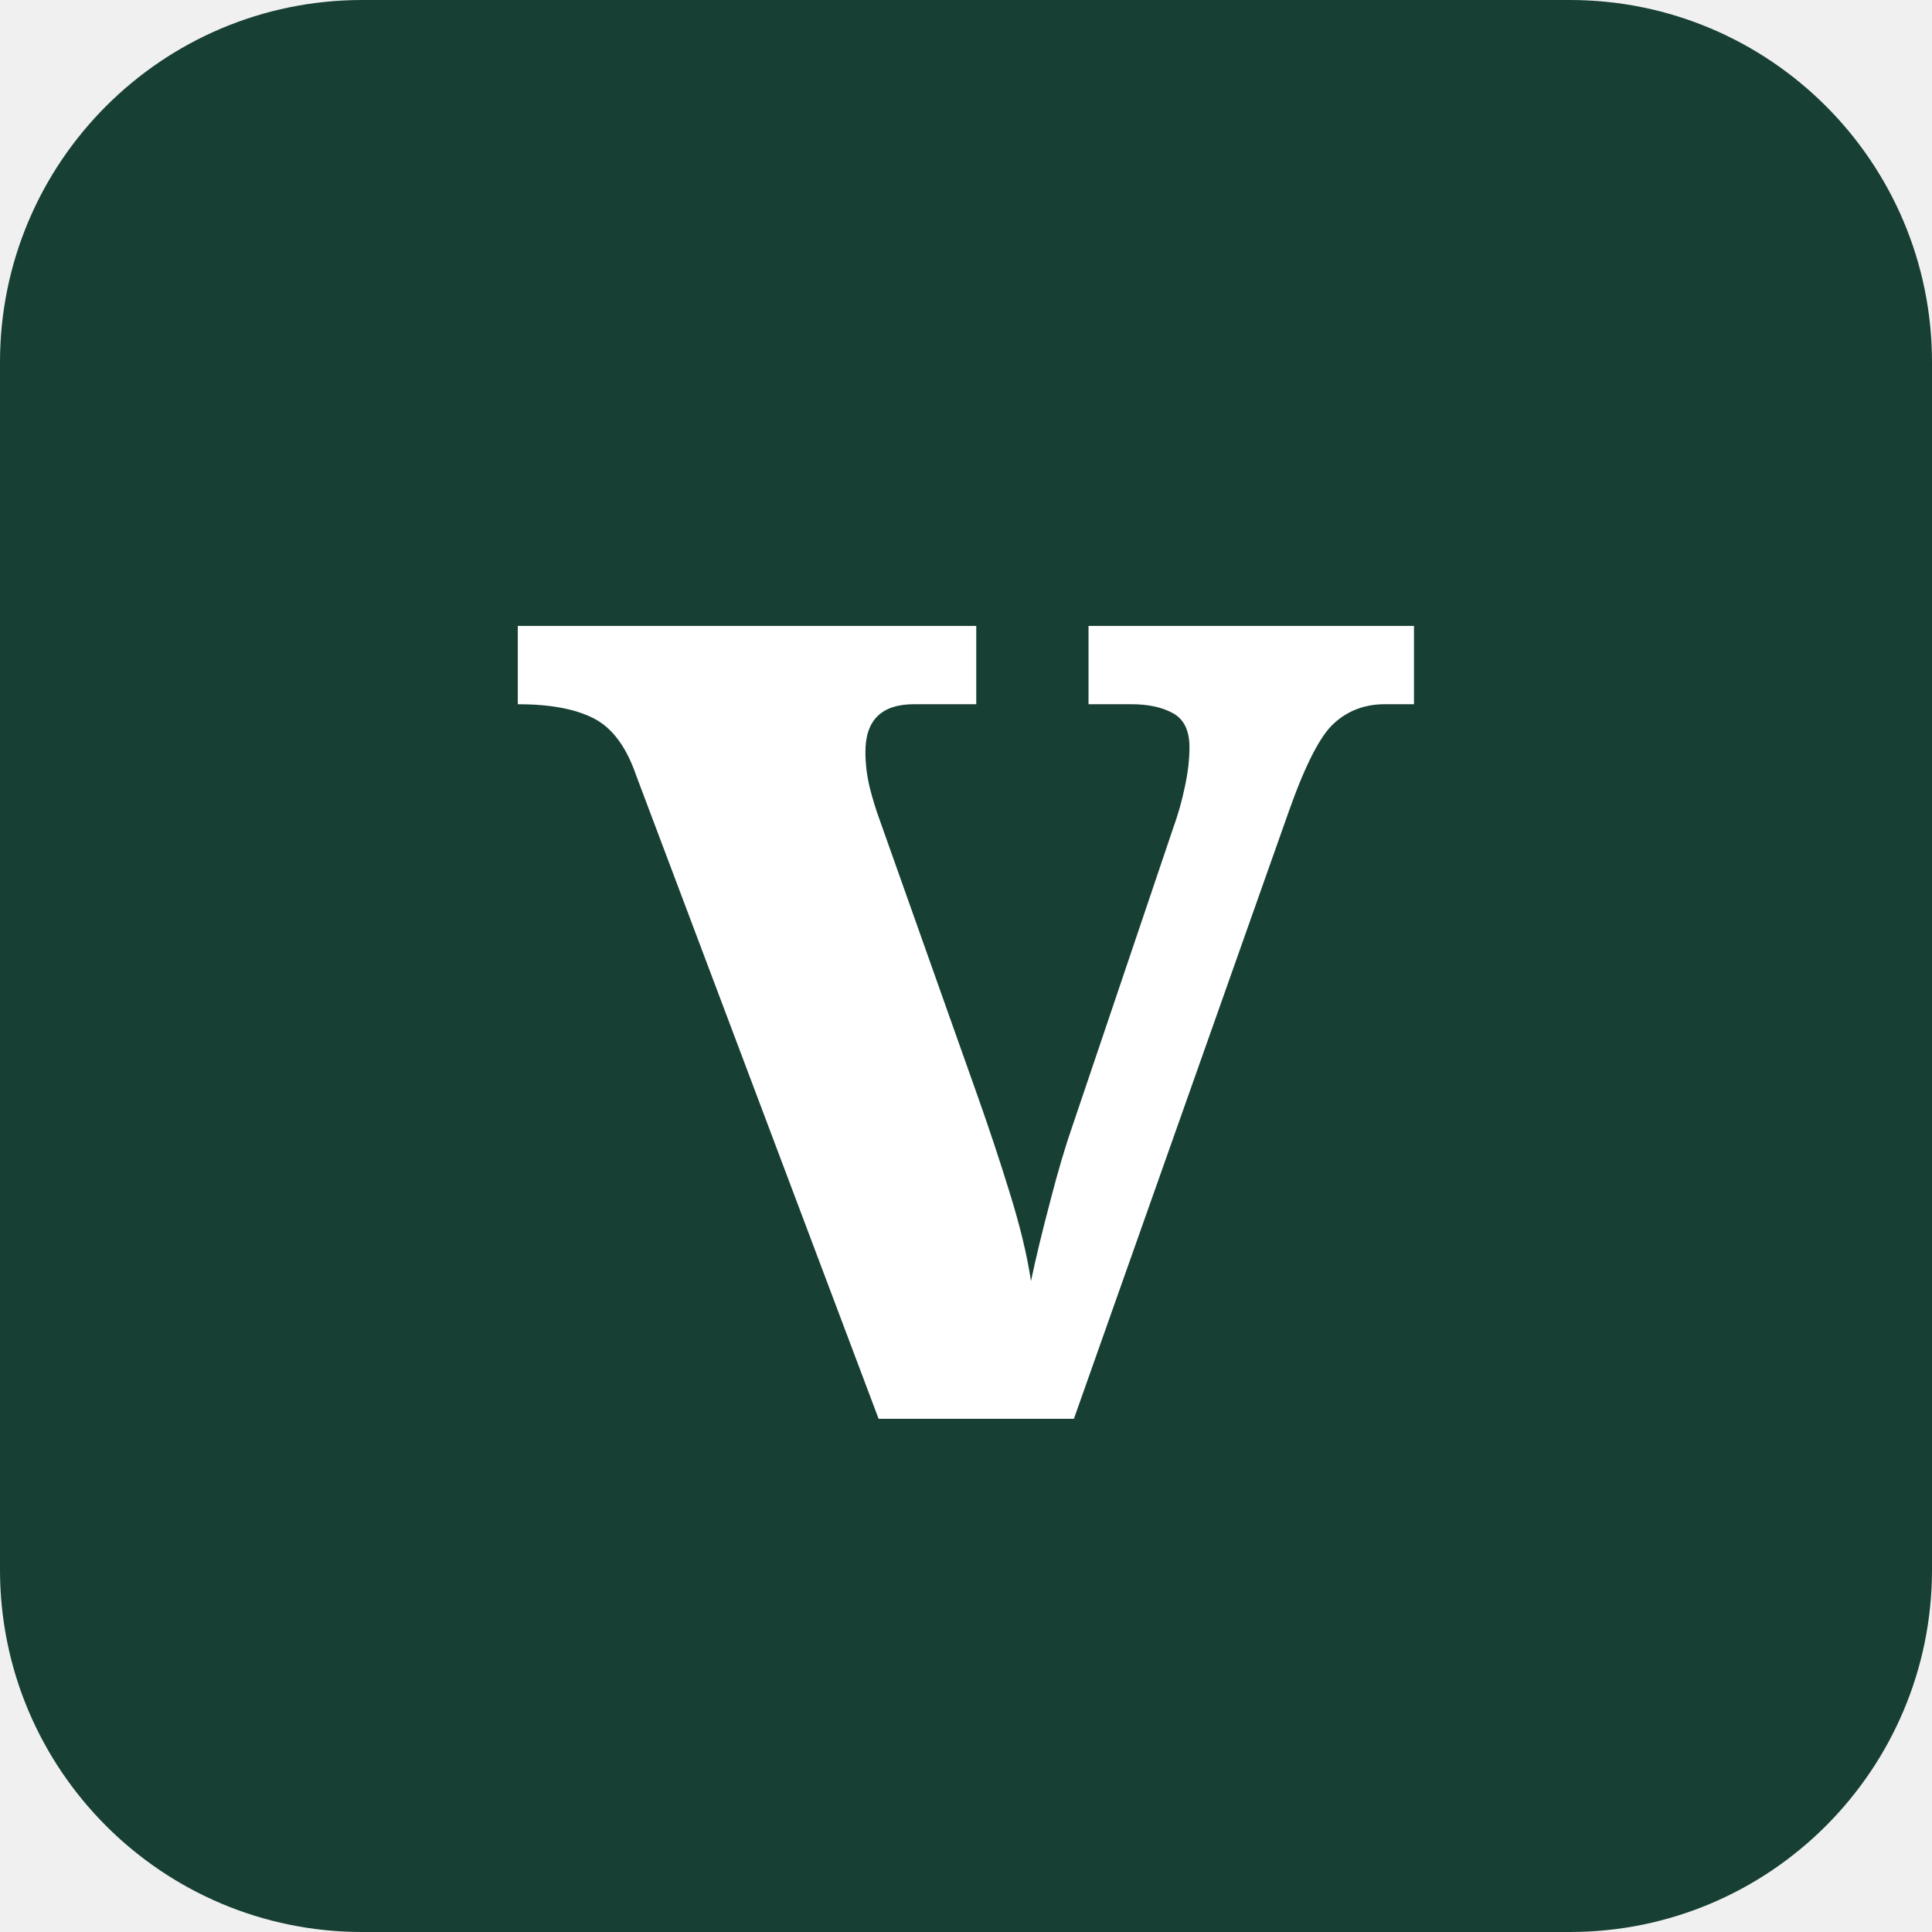
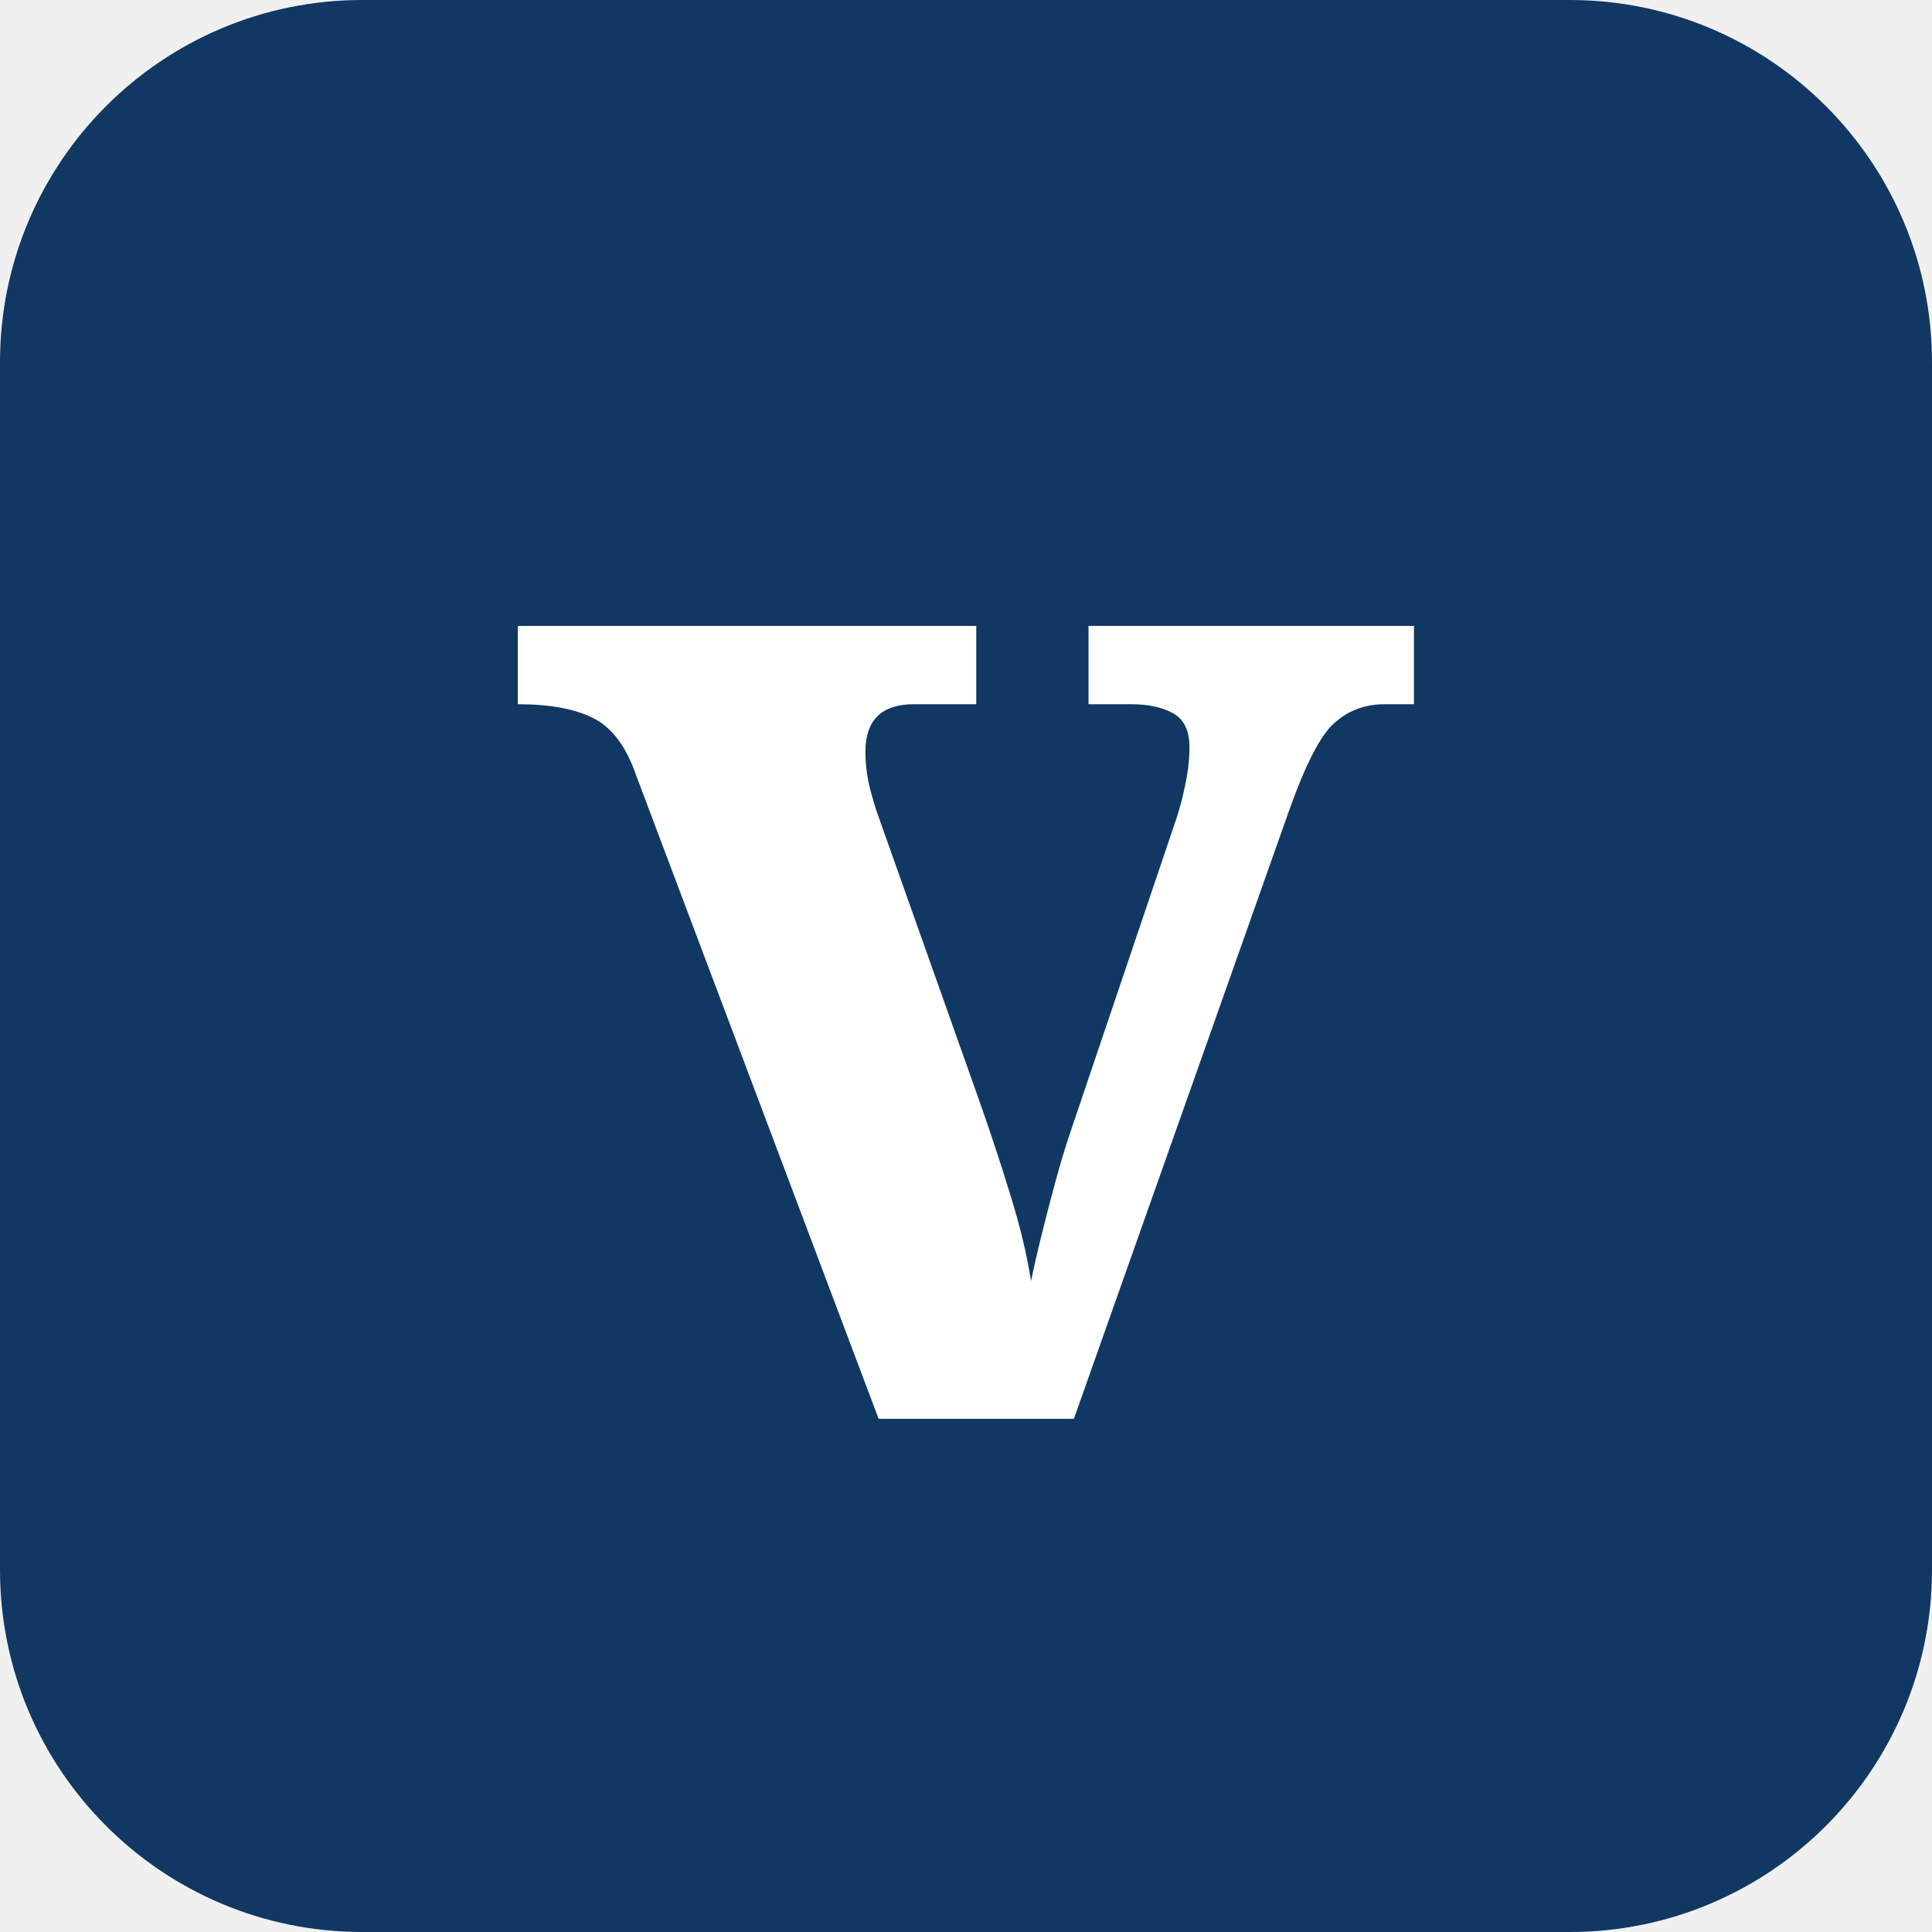
<svg xmlns="http://www.w3.org/2000/svg" viewBox="0 0 64 64">
-   <rect width="64" height="64" rx="12" fill="#173f34" />
+   <rect width="64" height="64" rx="12" fill="#113863" />
  <text x="32" y="47" text-anchor="middle" font-family="Georgia,serif" font-weight="bold" font-size="49" fill="white">v</text>
</svg>
